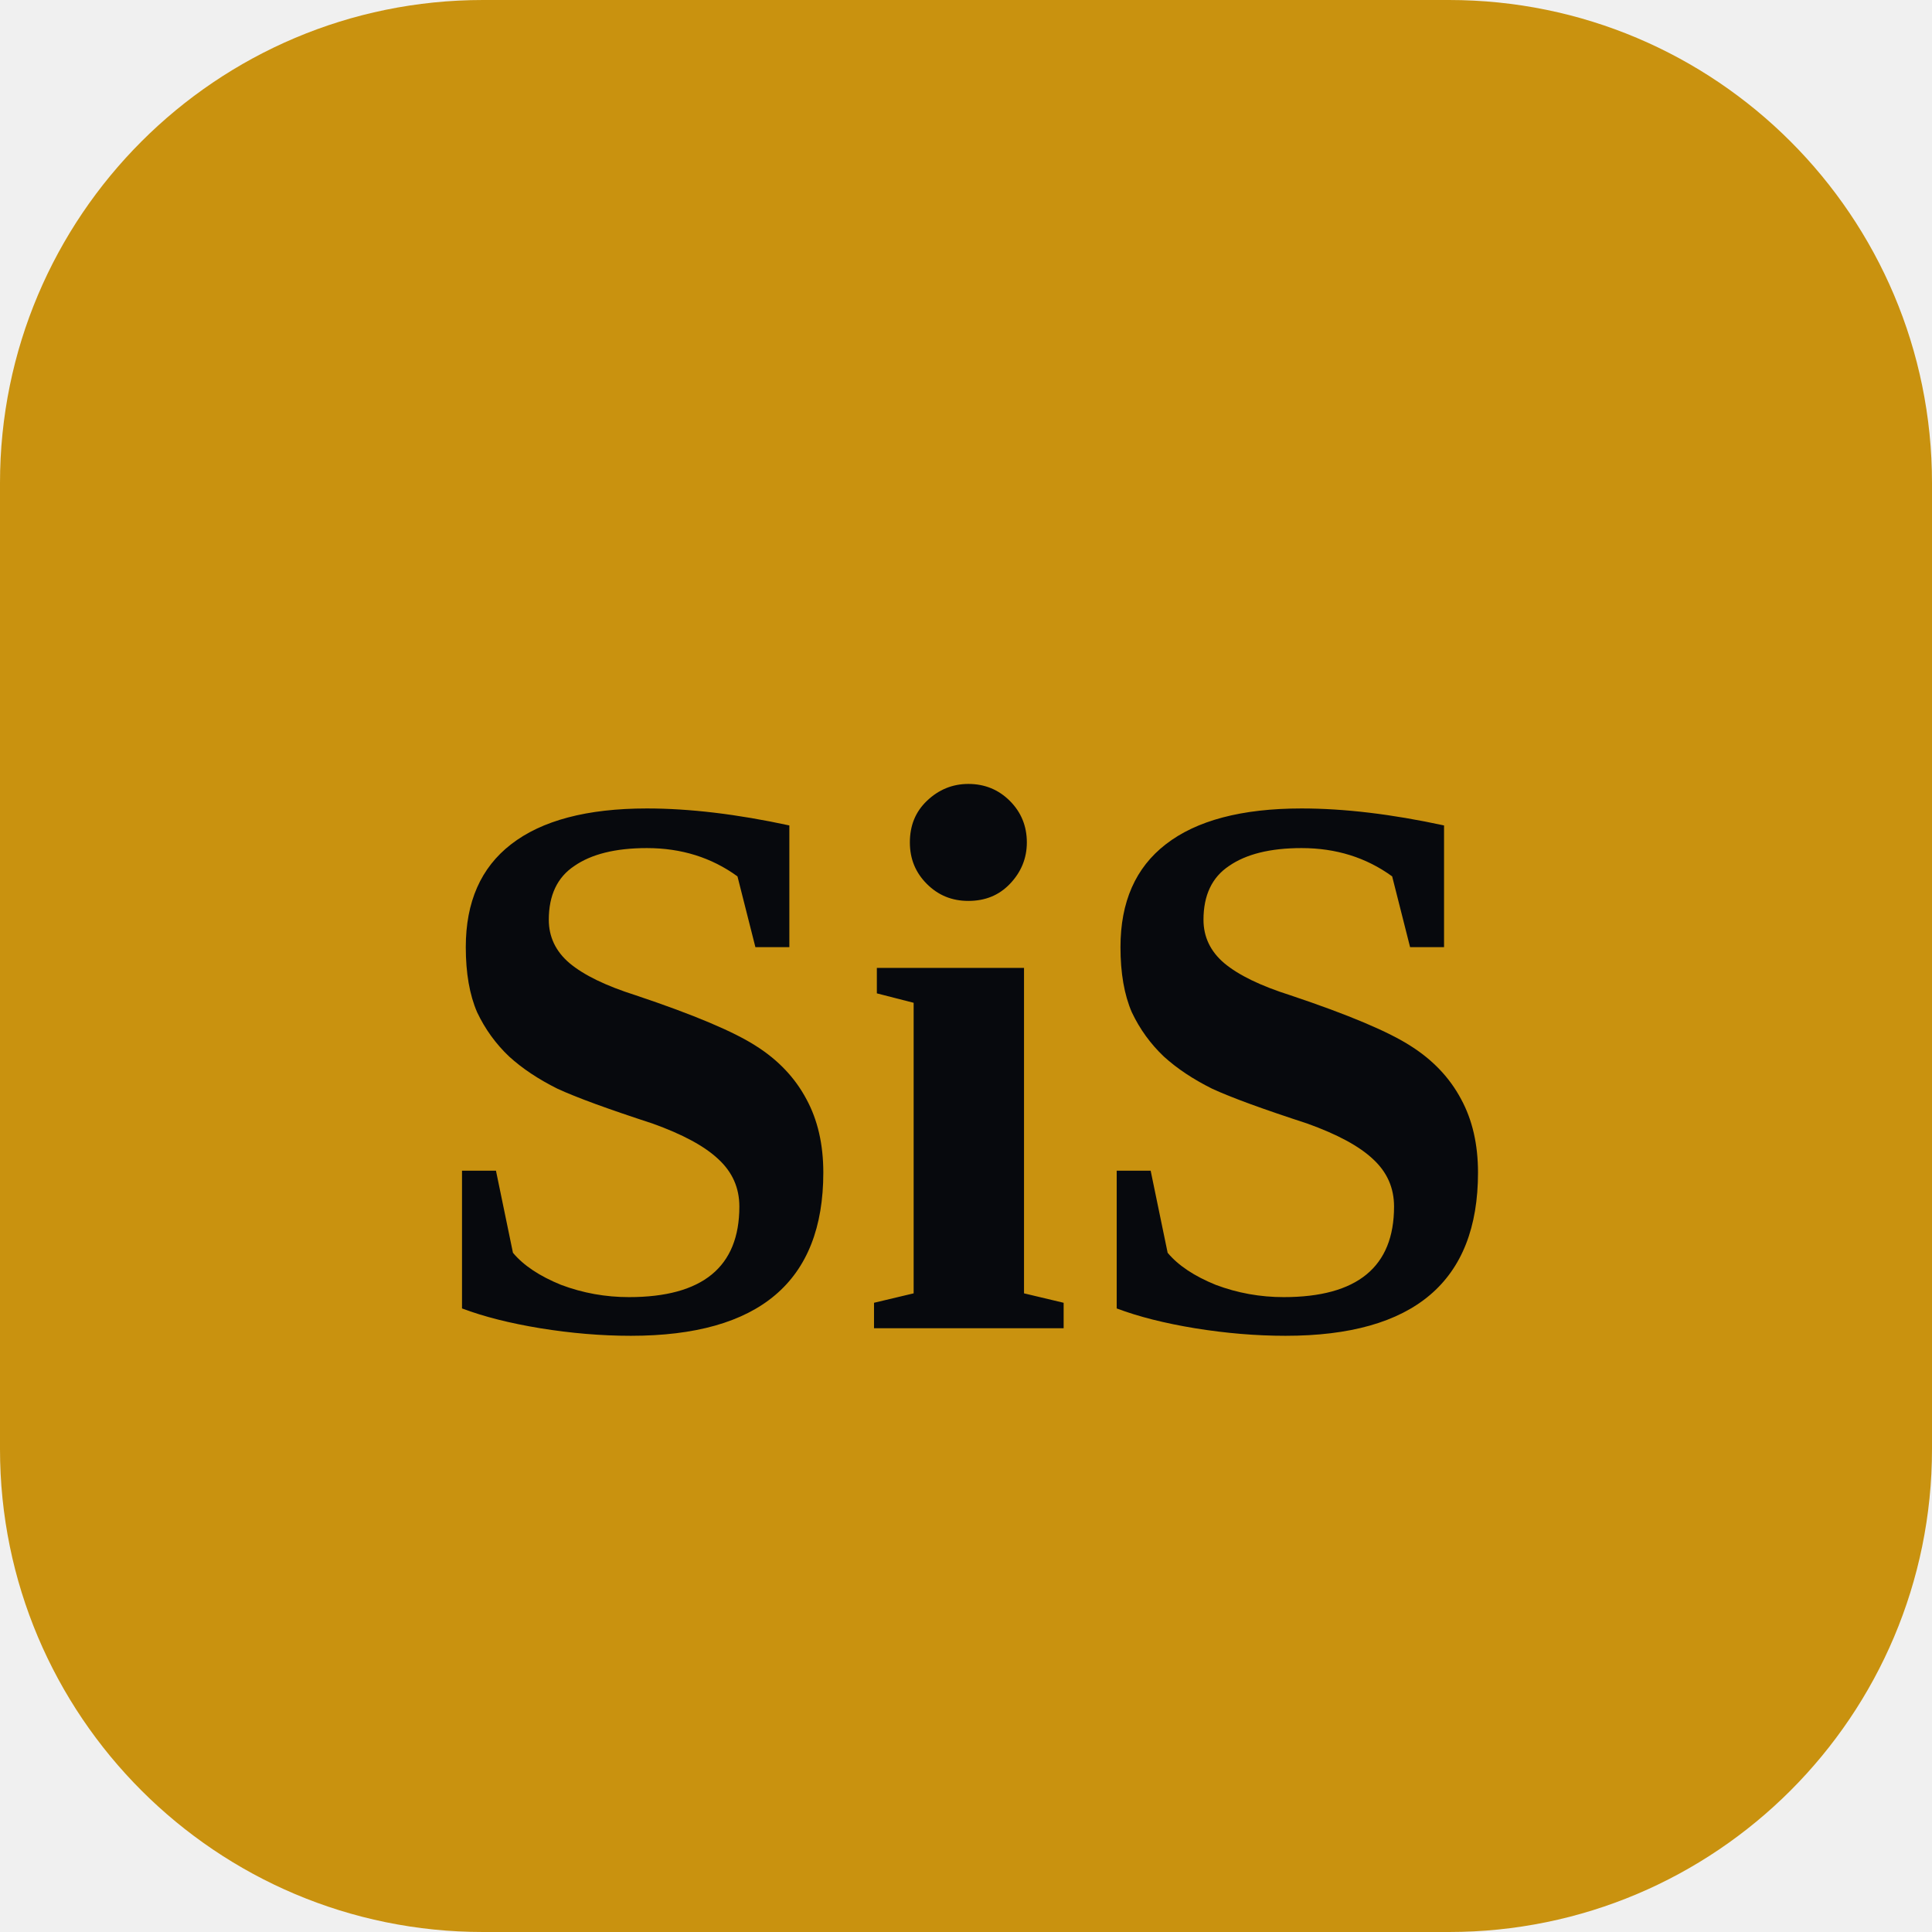
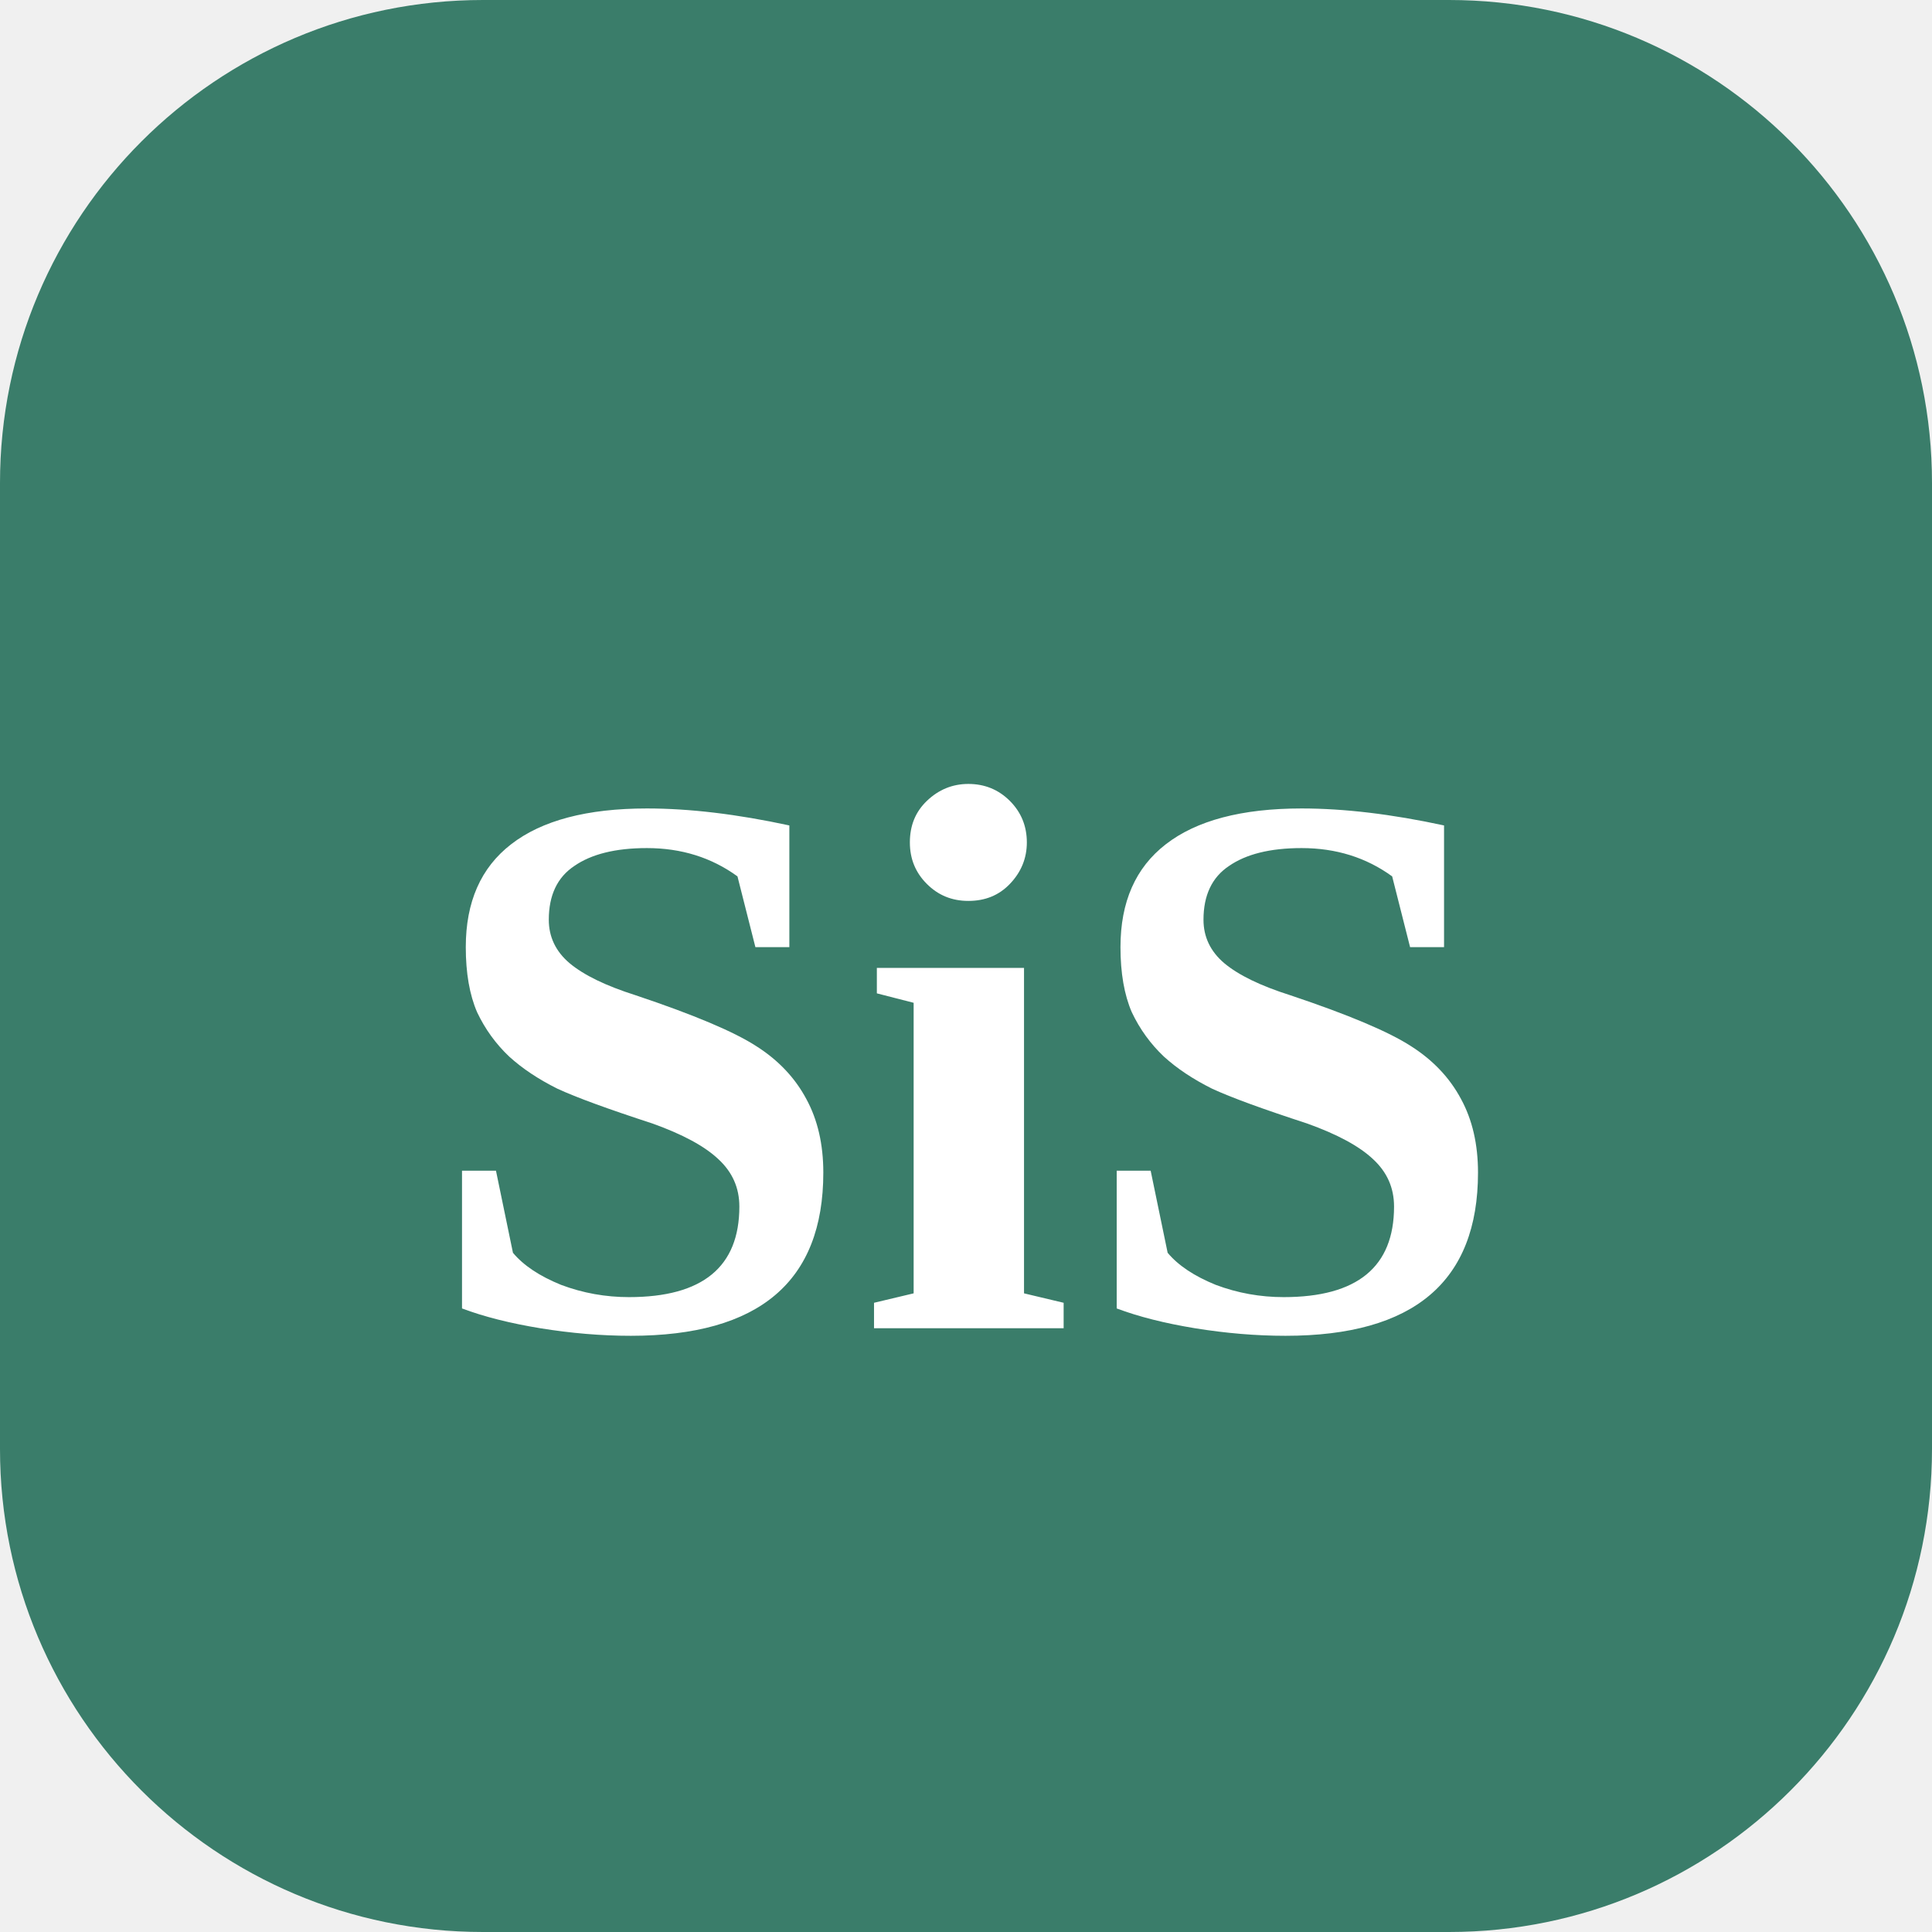
<svg xmlns="http://www.w3.org/2000/svg" viewBox="0 0 32 32" role="img" aria-label="Security in Social">
-   <rect width="32" height="32" rx="8" fill="#c9920f" />
-   <text x="16" y="22" text-anchor="middle" font-family="Georgia, 'Times New Roman', serif" font-size="13" font-weight="700" fill="#07090d">SiS</text>
+   <rect width="32" height="32" rx="8" fill="#3a7d6a" />
+   <text x="16" y="22" text-anchor="middle" font-family="Georgia, 'Times New Roman', serif" font-size="13" font-weight="700" fill="#ffffff">SiS</text>
</svg>
